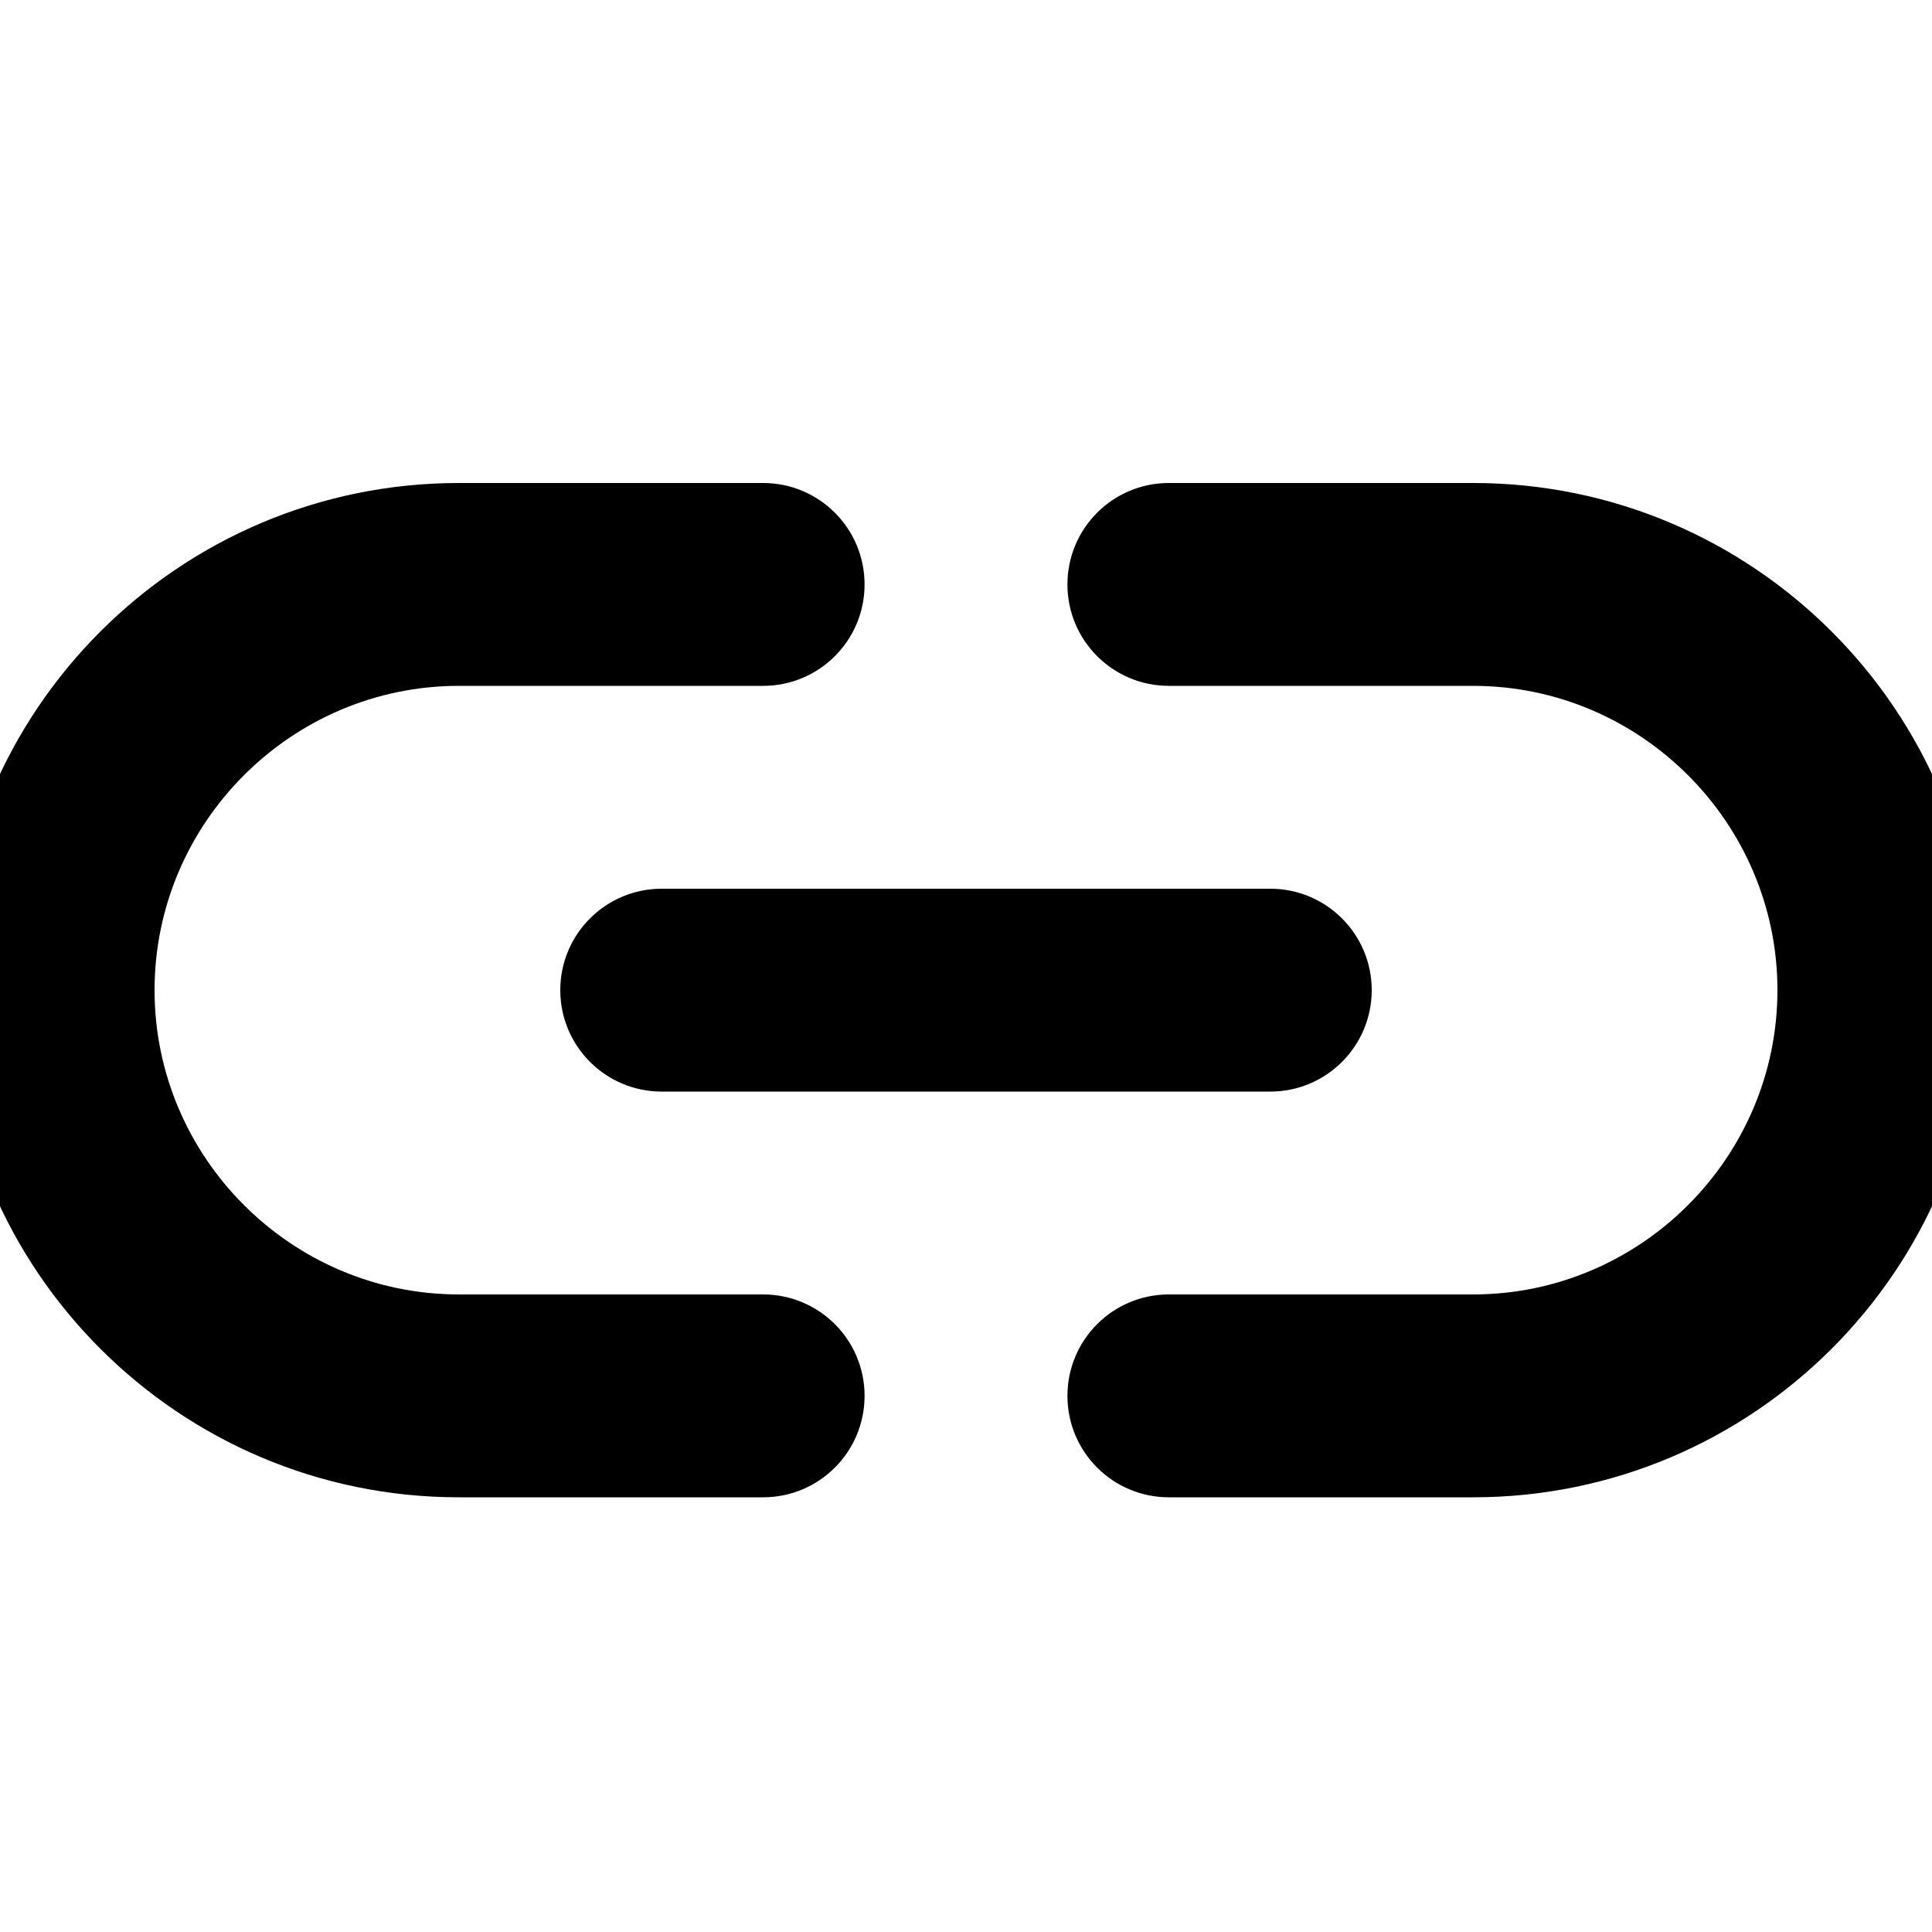
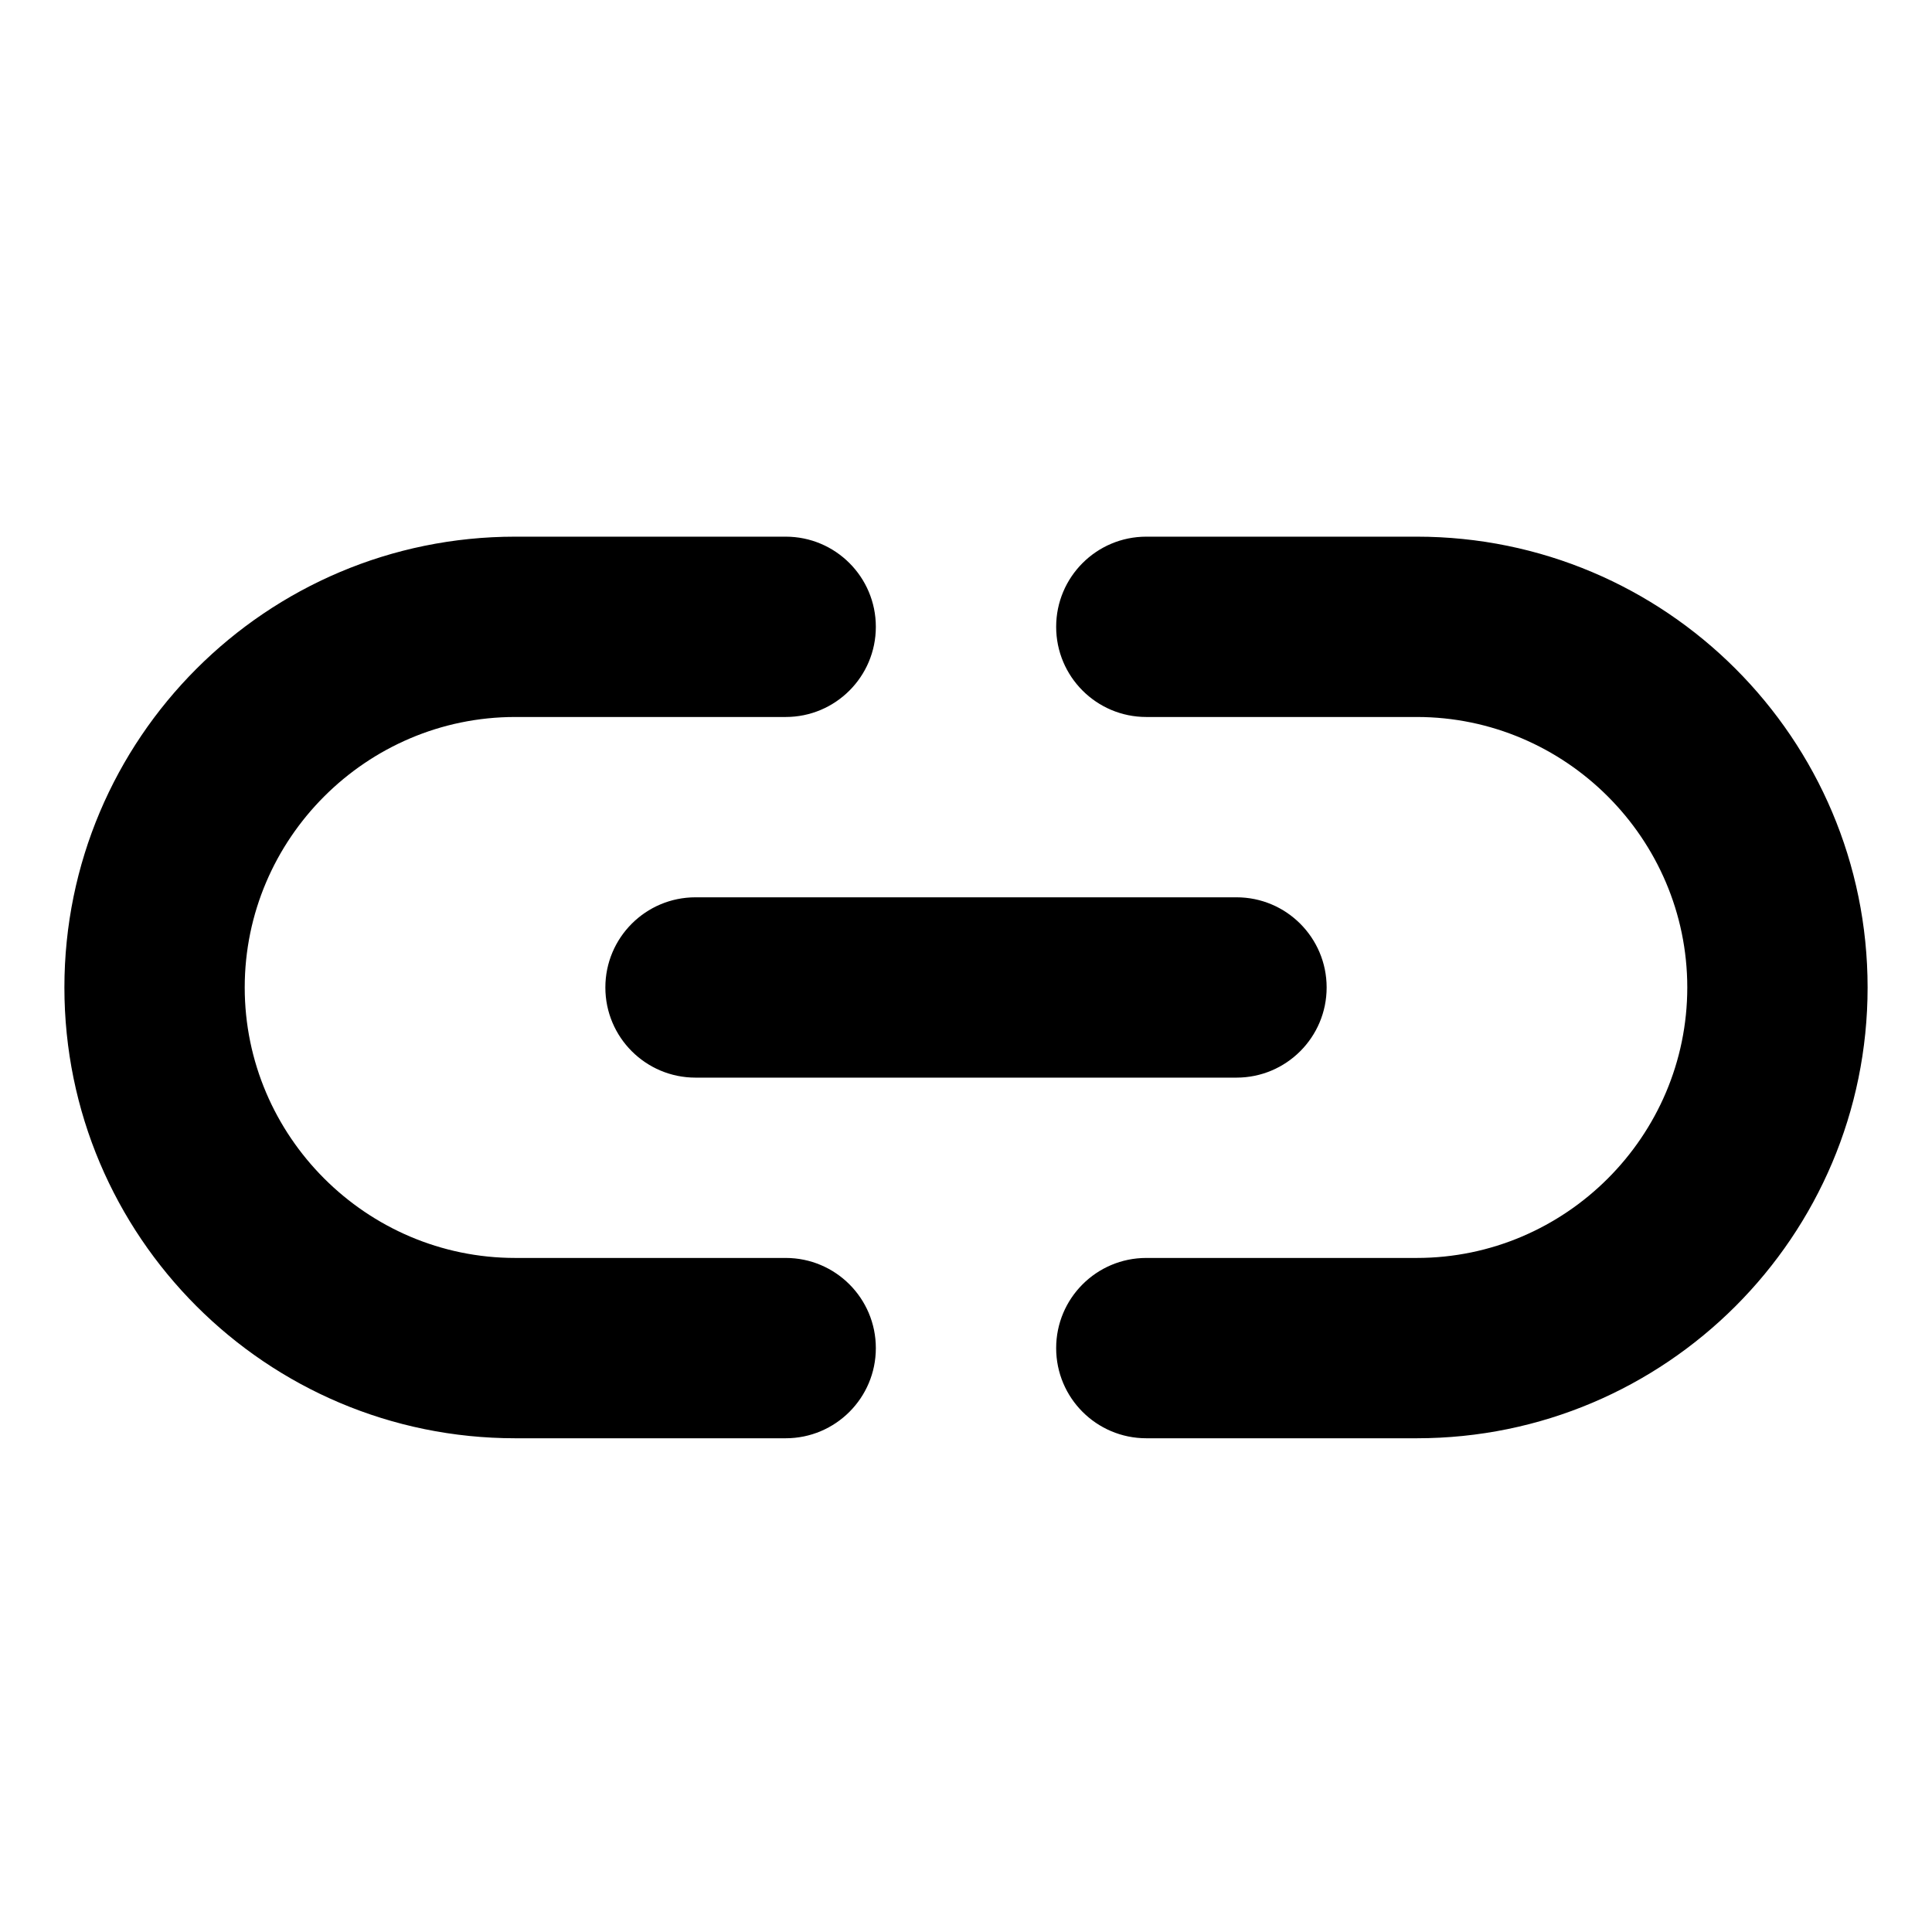
- <svg xmlns="http://www.w3.org/2000/svg" width="110px" height="110px" viewBox="15 15 80 80" version="1.1">
+ <svg xmlns="http://www.w3.org/2000/svg" width="110px" height="110px" viewBox="10 10 90 90" version="1.1">
  <g id="viz_link" stroke="none" stroke-width="1" fill="none" fill-rule="evenodd">
    <g id="link_black_24dp" transform="translate(5, 5)">
      <path d="M5,0 L96,0 C98.761,-5.07265313e-16 101,2.239 101,5 L101,96 C101,98.761 98.761,101 96,101 L5,101 C2.239,101 3.38176876e-16,98.761 0,96 L0,5 C-3.38176876e-16,2.239 2.239,5.07265313e-16 5,0 Z" id="Path" />
      <path d="M71,30 L58.4,30 C56.08,30 54.2,31.88 54.2,34.2 C54.2,36.52 56.08,38.4 58.4,38.4 L71,38.4 L71,38.4 C77.93,38.4 83.6,44.07 83.6,51 C83.6,57.93 77.93,63.6 71,63.6 L58.4,63.6 C56.08,63.6 54.2,65.48 54.2,67.8 C54.2,70.12 56.08,72 58.4,72 L71,72 L71,72 C82.592,72 92,62.592 92,51 C92,39.408 82.592,30 71,30 Z M41.6,63.6 L29,63.6 L29,63.6 C22.07,63.6 16.4,57.93 16.4,51 C16.4,44.07 22.07,38.4 29,38.4 L41.6,38.4 C43.92,38.4 45.8,36.52 45.8,34.2 C45.8,31.88 43.92,30 41.6,30 L29,30 L29,30 C17.408,30 8,39.408 8,51 C8,62.592 17.408,72 29,72 L41.6,72 C43.92,72 45.8,70.12 45.8,67.8 C45.8,65.48 43.92,63.6 41.6,63.6 Z M37.4,46.8 L62.6,46.8 C64.92,46.8 66.8,48.68 66.8,51 C66.8,53.32 64.92,55.2 62.6,55.2 L37.4,55.2 C35.08,55.2 33.2,53.32 33.2,51 C33.2,48.68 35.08,46.8 37.4,46.8 Z" id="Shape" fill="currentColor" fill-rule="nonzero" />
    </g>
  </g>
</svg>
